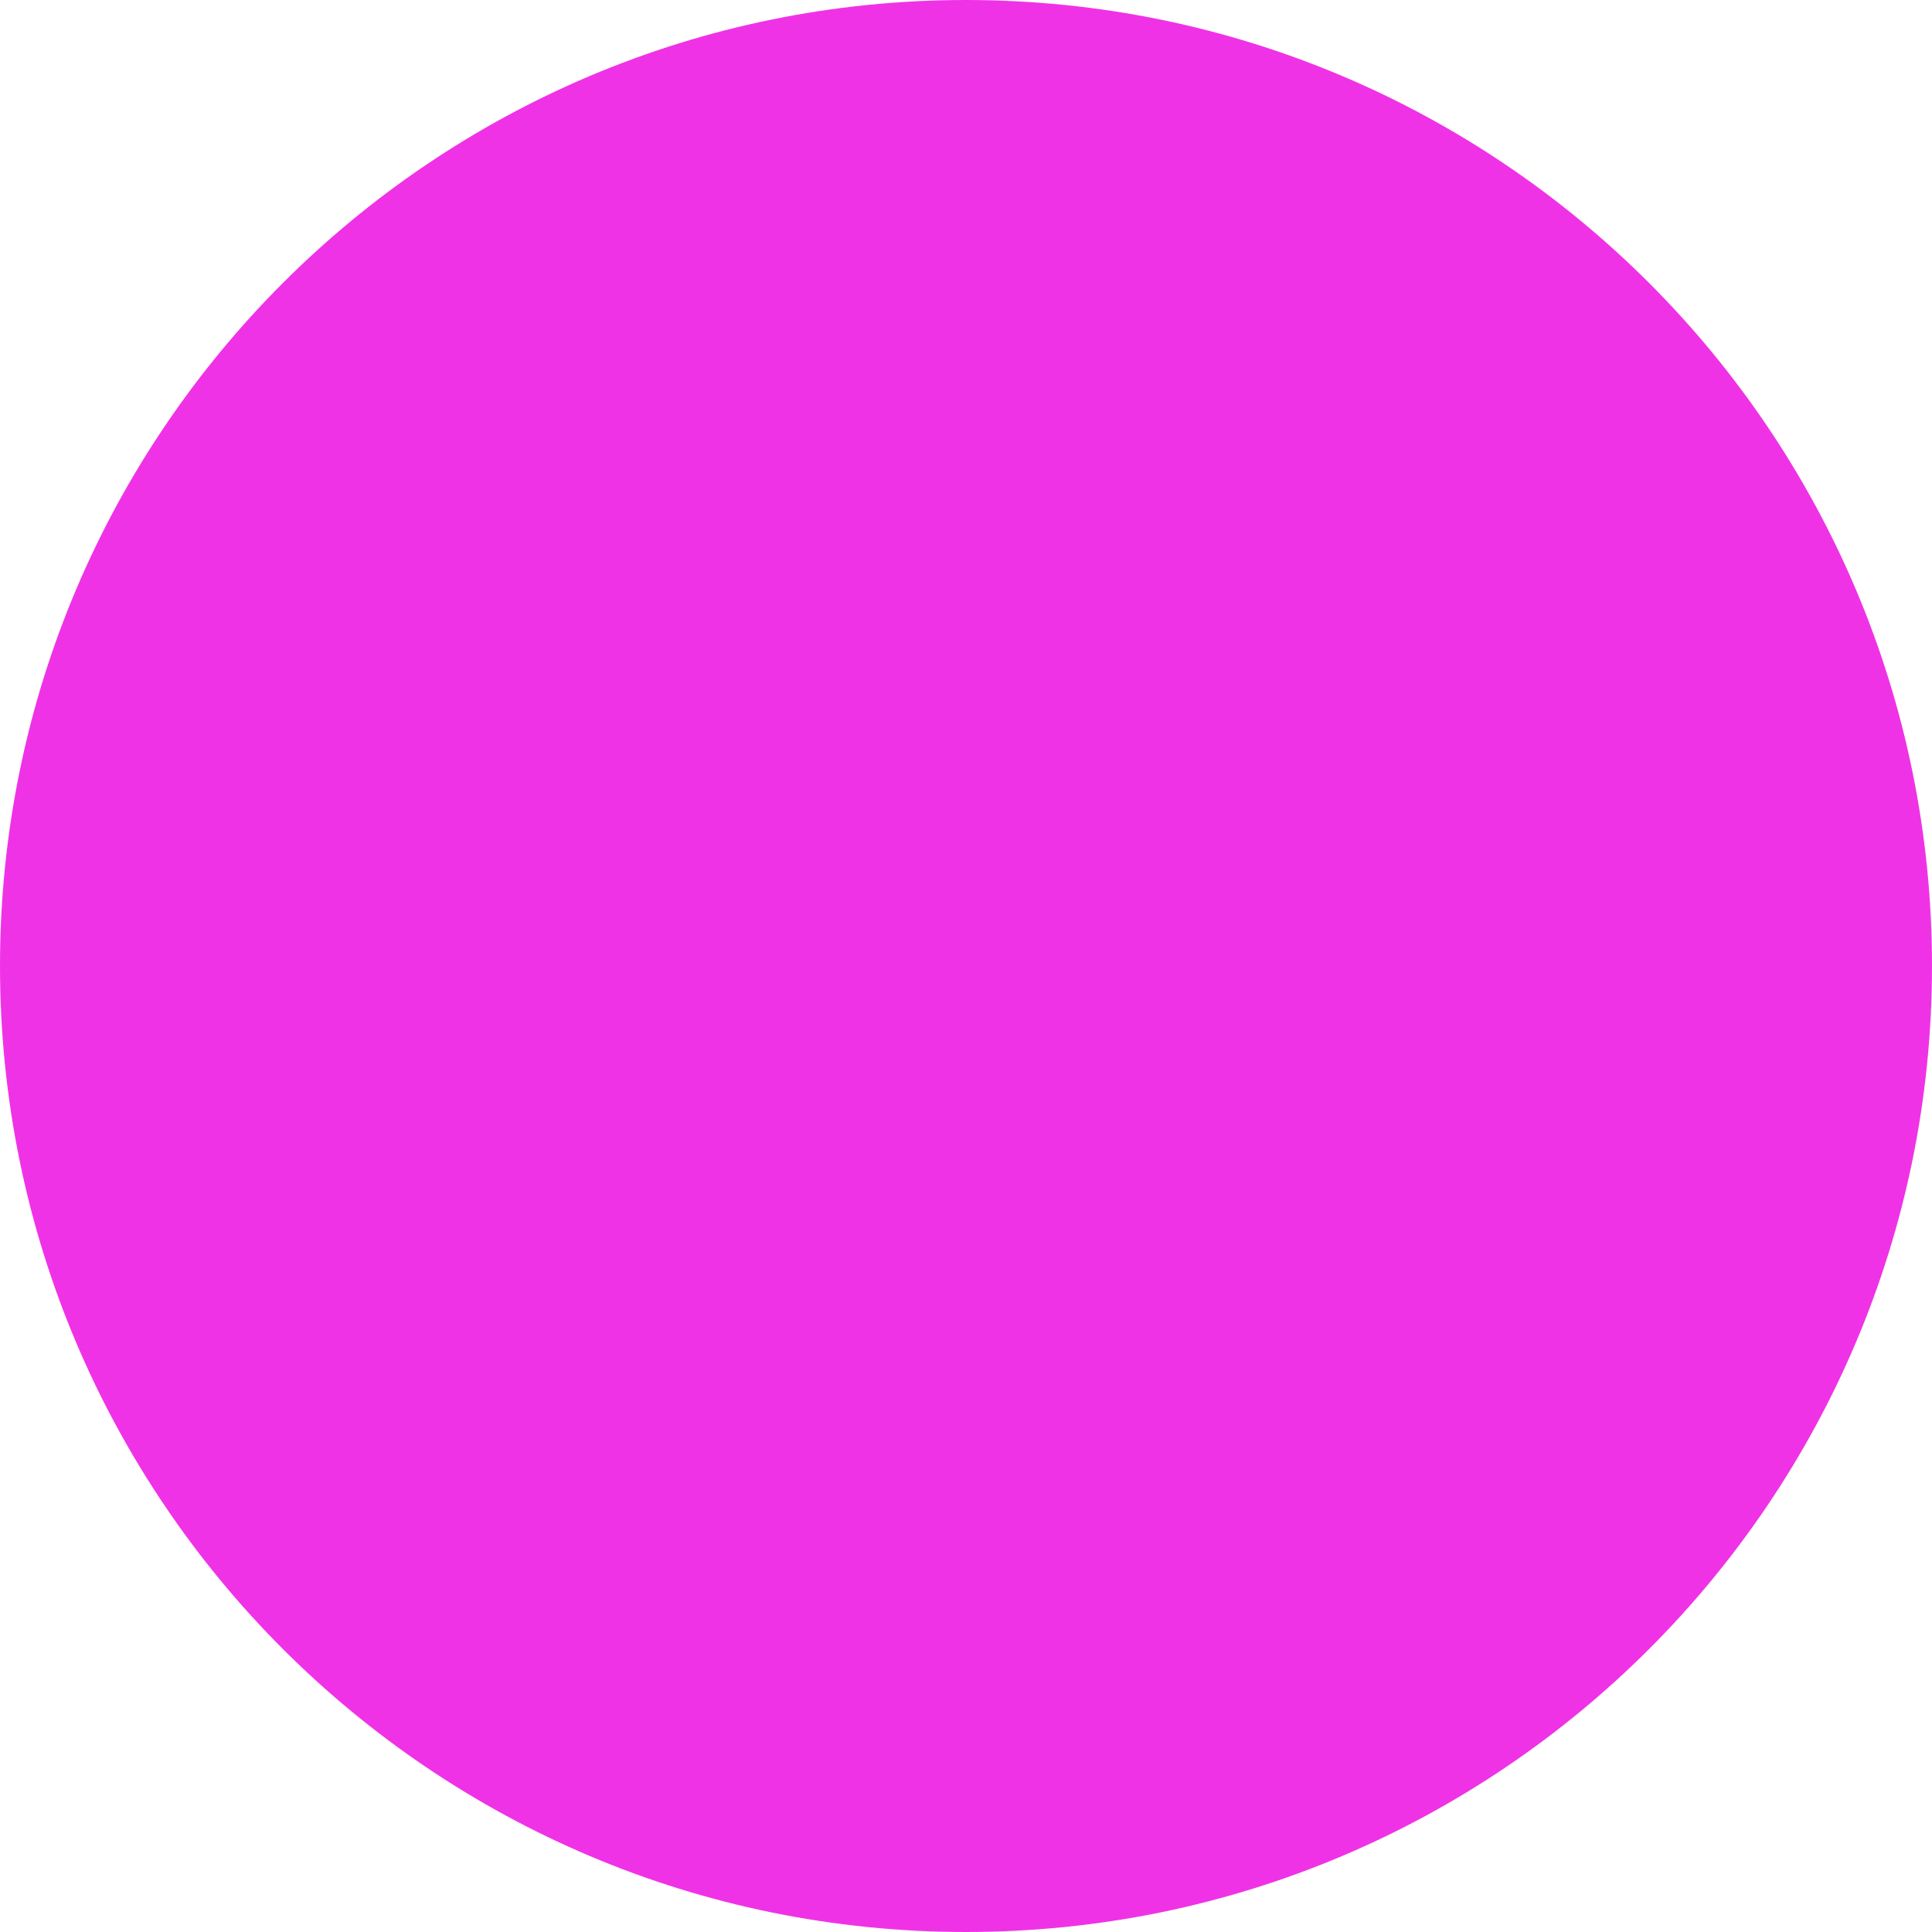
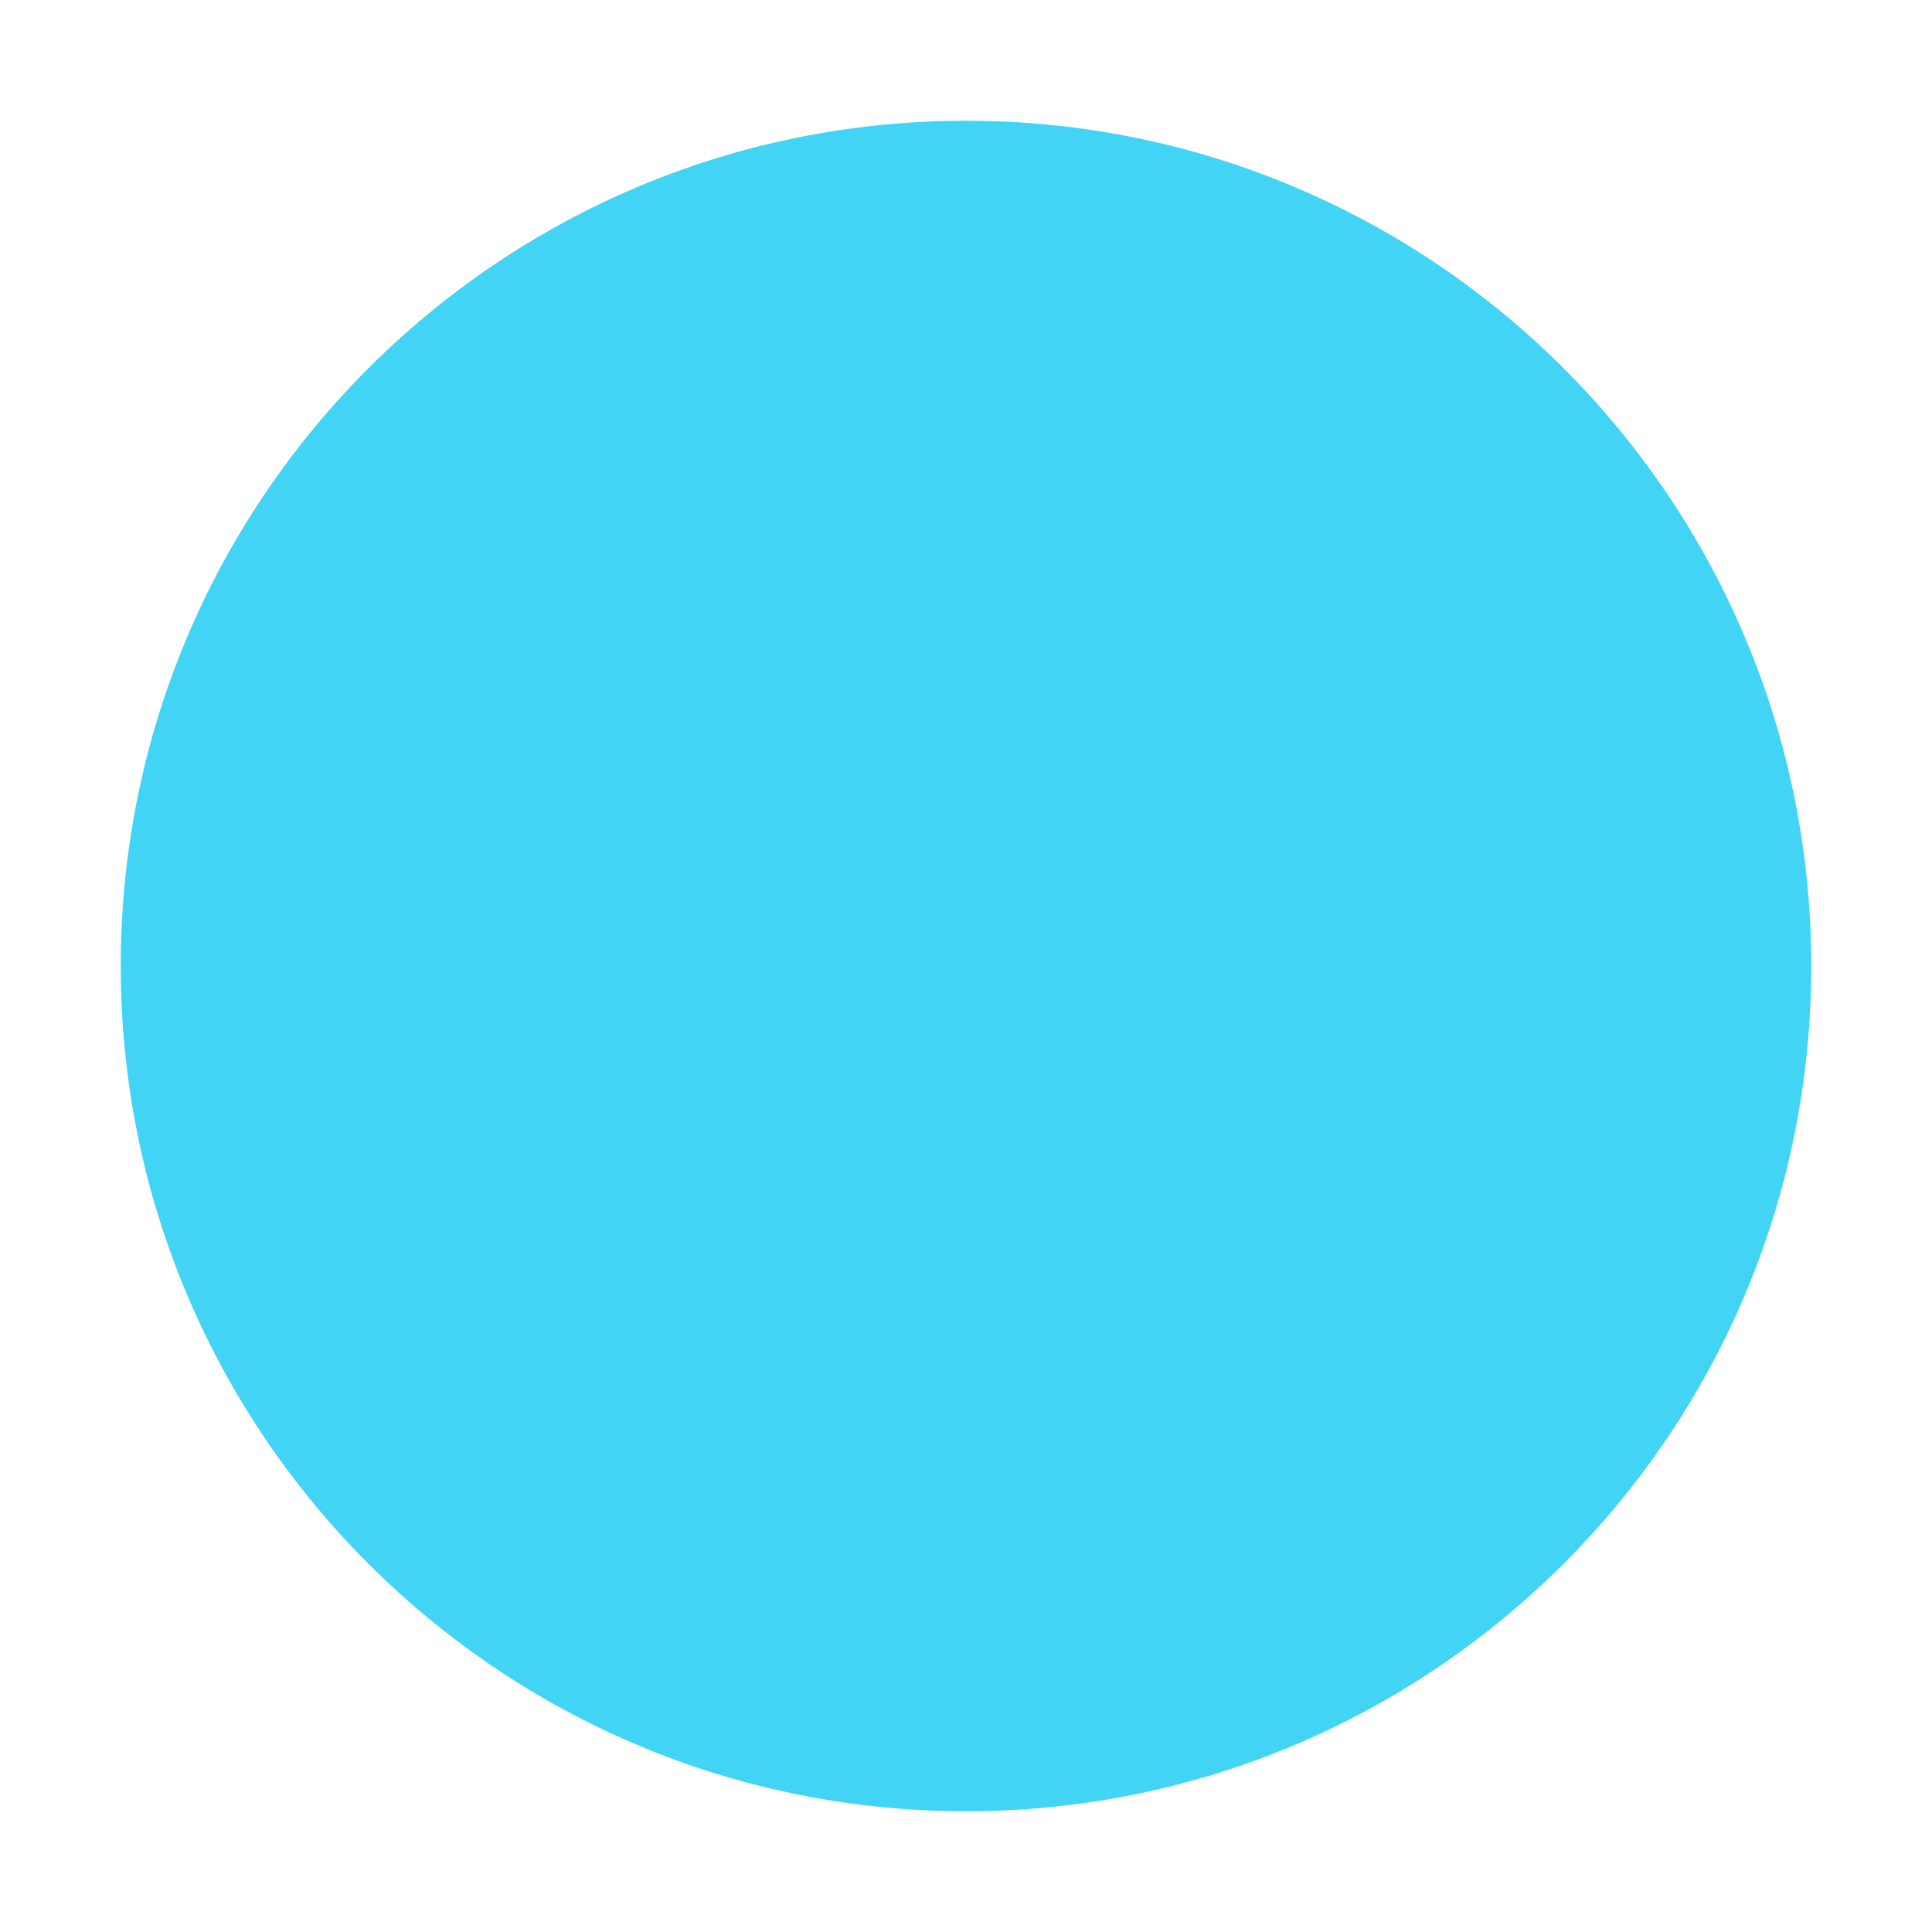
- <svg xmlns="http://www.w3.org/2000/svg" baseProfile="full" height="15" version="1.1" width="15">
+ <svg xmlns="http://www.w3.org/2000/svg" baseProfile="full" height="16" version="1.1" width="16">
  <defs />
-   <ellipse cx="7.5" cy="7.5" fill="rgb(240, 50, 230)" rx="7.5" ry="7.5" stroke="none" />
+   <ellipse cx="8.0" cy="8.0" fill="rgb(66, 212, 244)" rx="7.0" ry="7.0" stroke="none" />
</svg>
